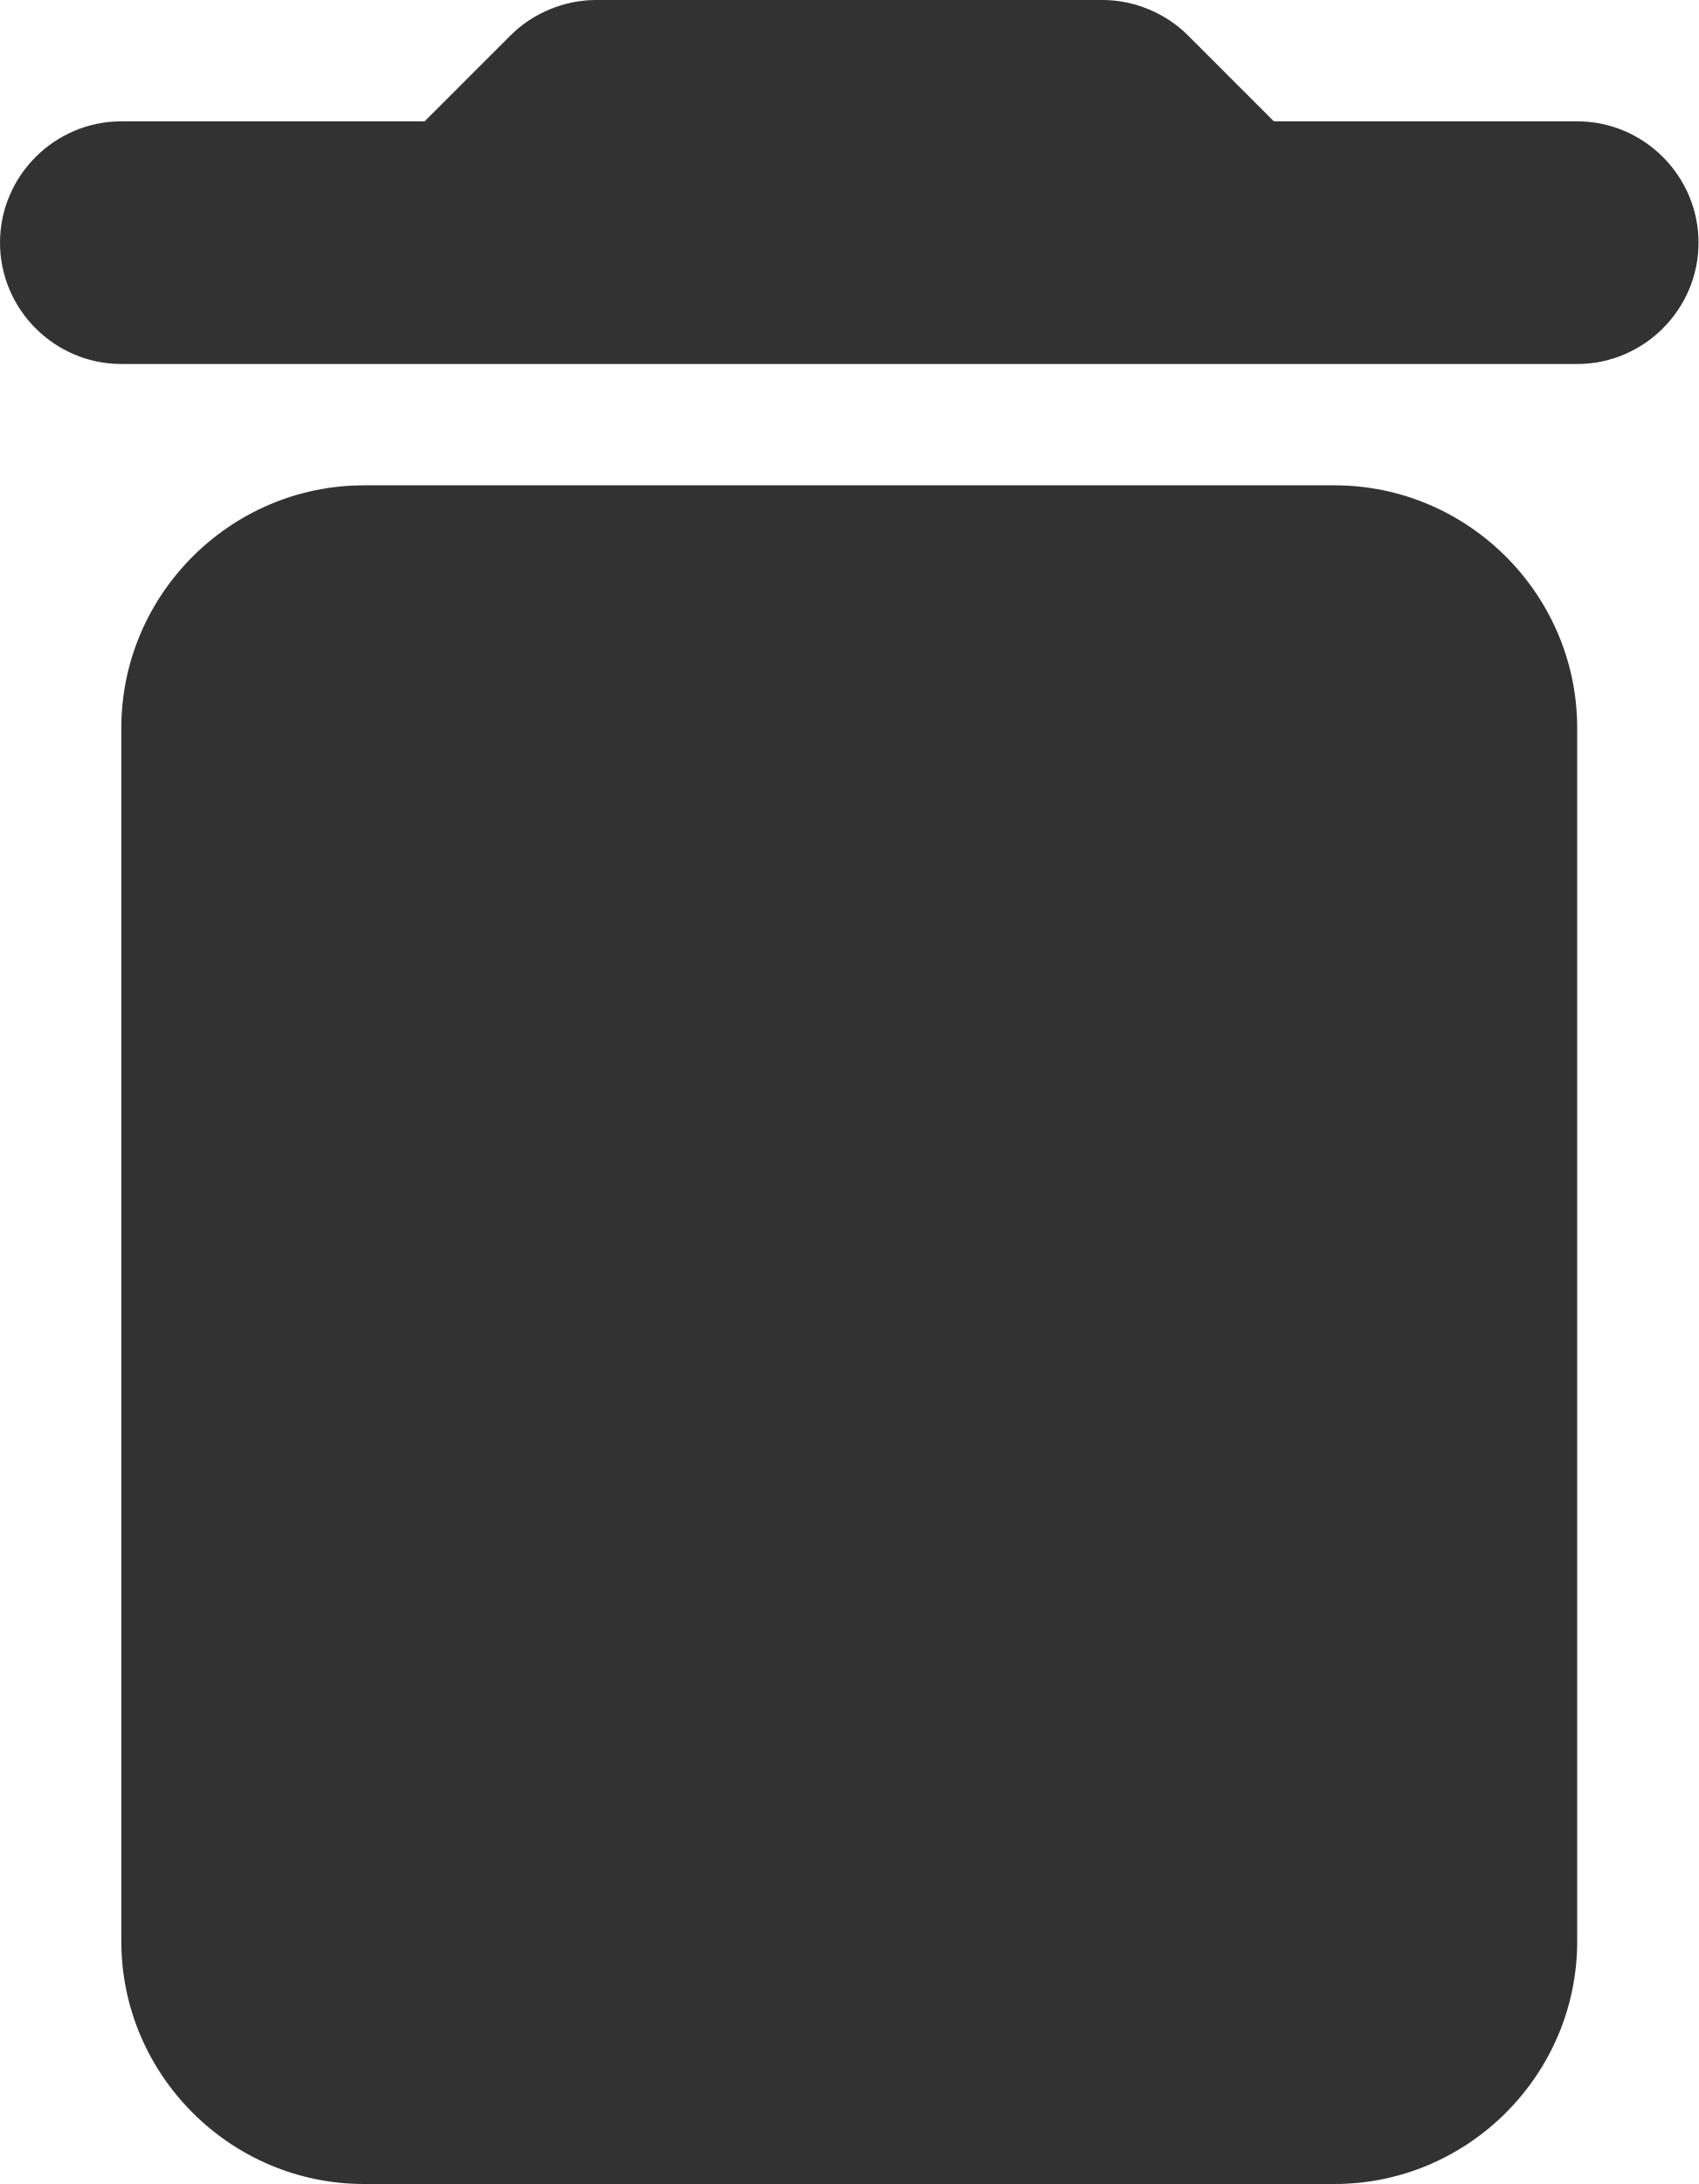
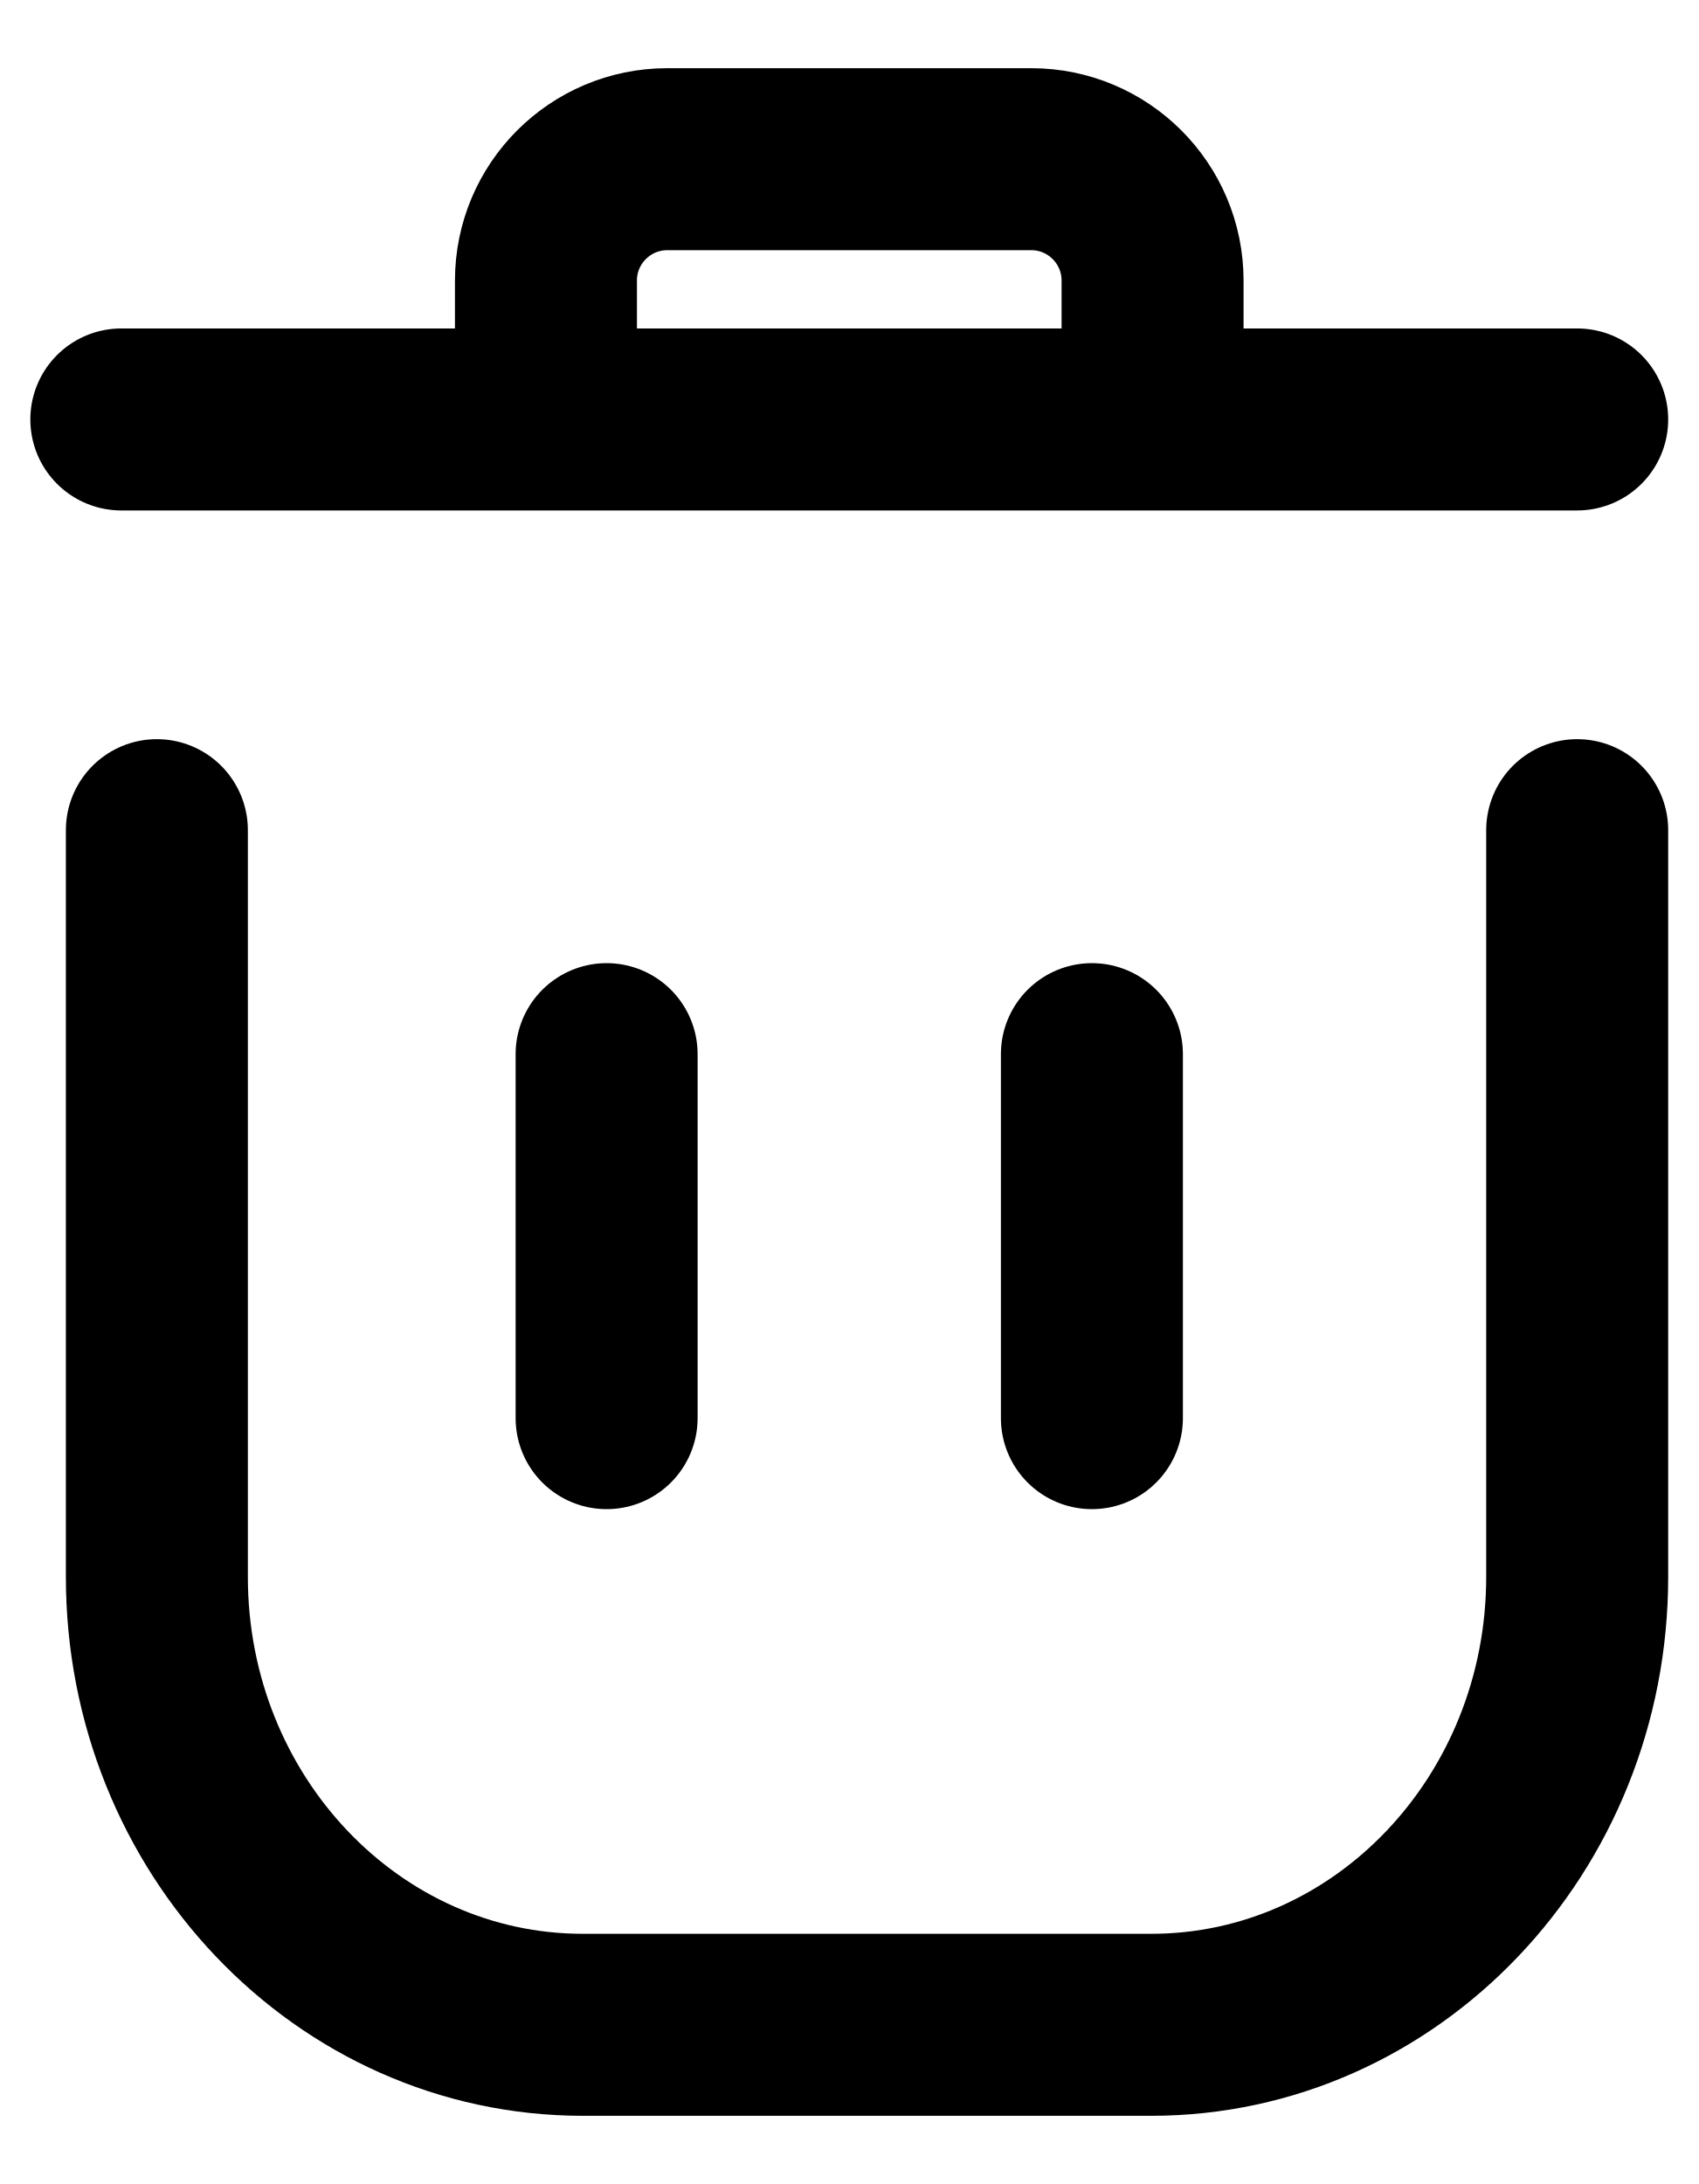
<svg xmlns="http://www.w3.org/2000/svg" viewBox="0 0 14 18" fill="none">
-   <path d="M1 16C1 17.1 1.9 18 3 18H11C12.1 18 13 17.1 13 16V6C13 4.9 12.1 4 11 4H3C1.9 4 1 4.9 1 6V16ZM13 1H10.5L9.79 0.29C9.61 0.11 9.35 0 9.09 0H4.91C4.65 0 4.39 0.11 4.21 0.29L3.5 1H1C0.45 1 0 1.45 0 2C0 2.55 0.45 3 1 3H13C13.55 3 14 2.55 14 2C14 1.45 13.55 1 13 1Z" fill="#323232" />
+   <path d="M13 6.842V12.996C13 15.035 11.428 16.688 9.488 16.688H4.805C2.865 16.688 1.293 15.035 1.293 12.996V6.842M1 3.457H13M5 8.688V11.688M9 8.688V11.688M4.5 3.13V2.312C4.5 1.76 4.948 1.312 5.5 1.312H8.5C9.052 1.312 9.5 1.76 9.5 2.312V3.13" stroke="currentColor" stroke-width="1.5" stroke-linecap="round" stroke-linejoin="round" />
</svg>
